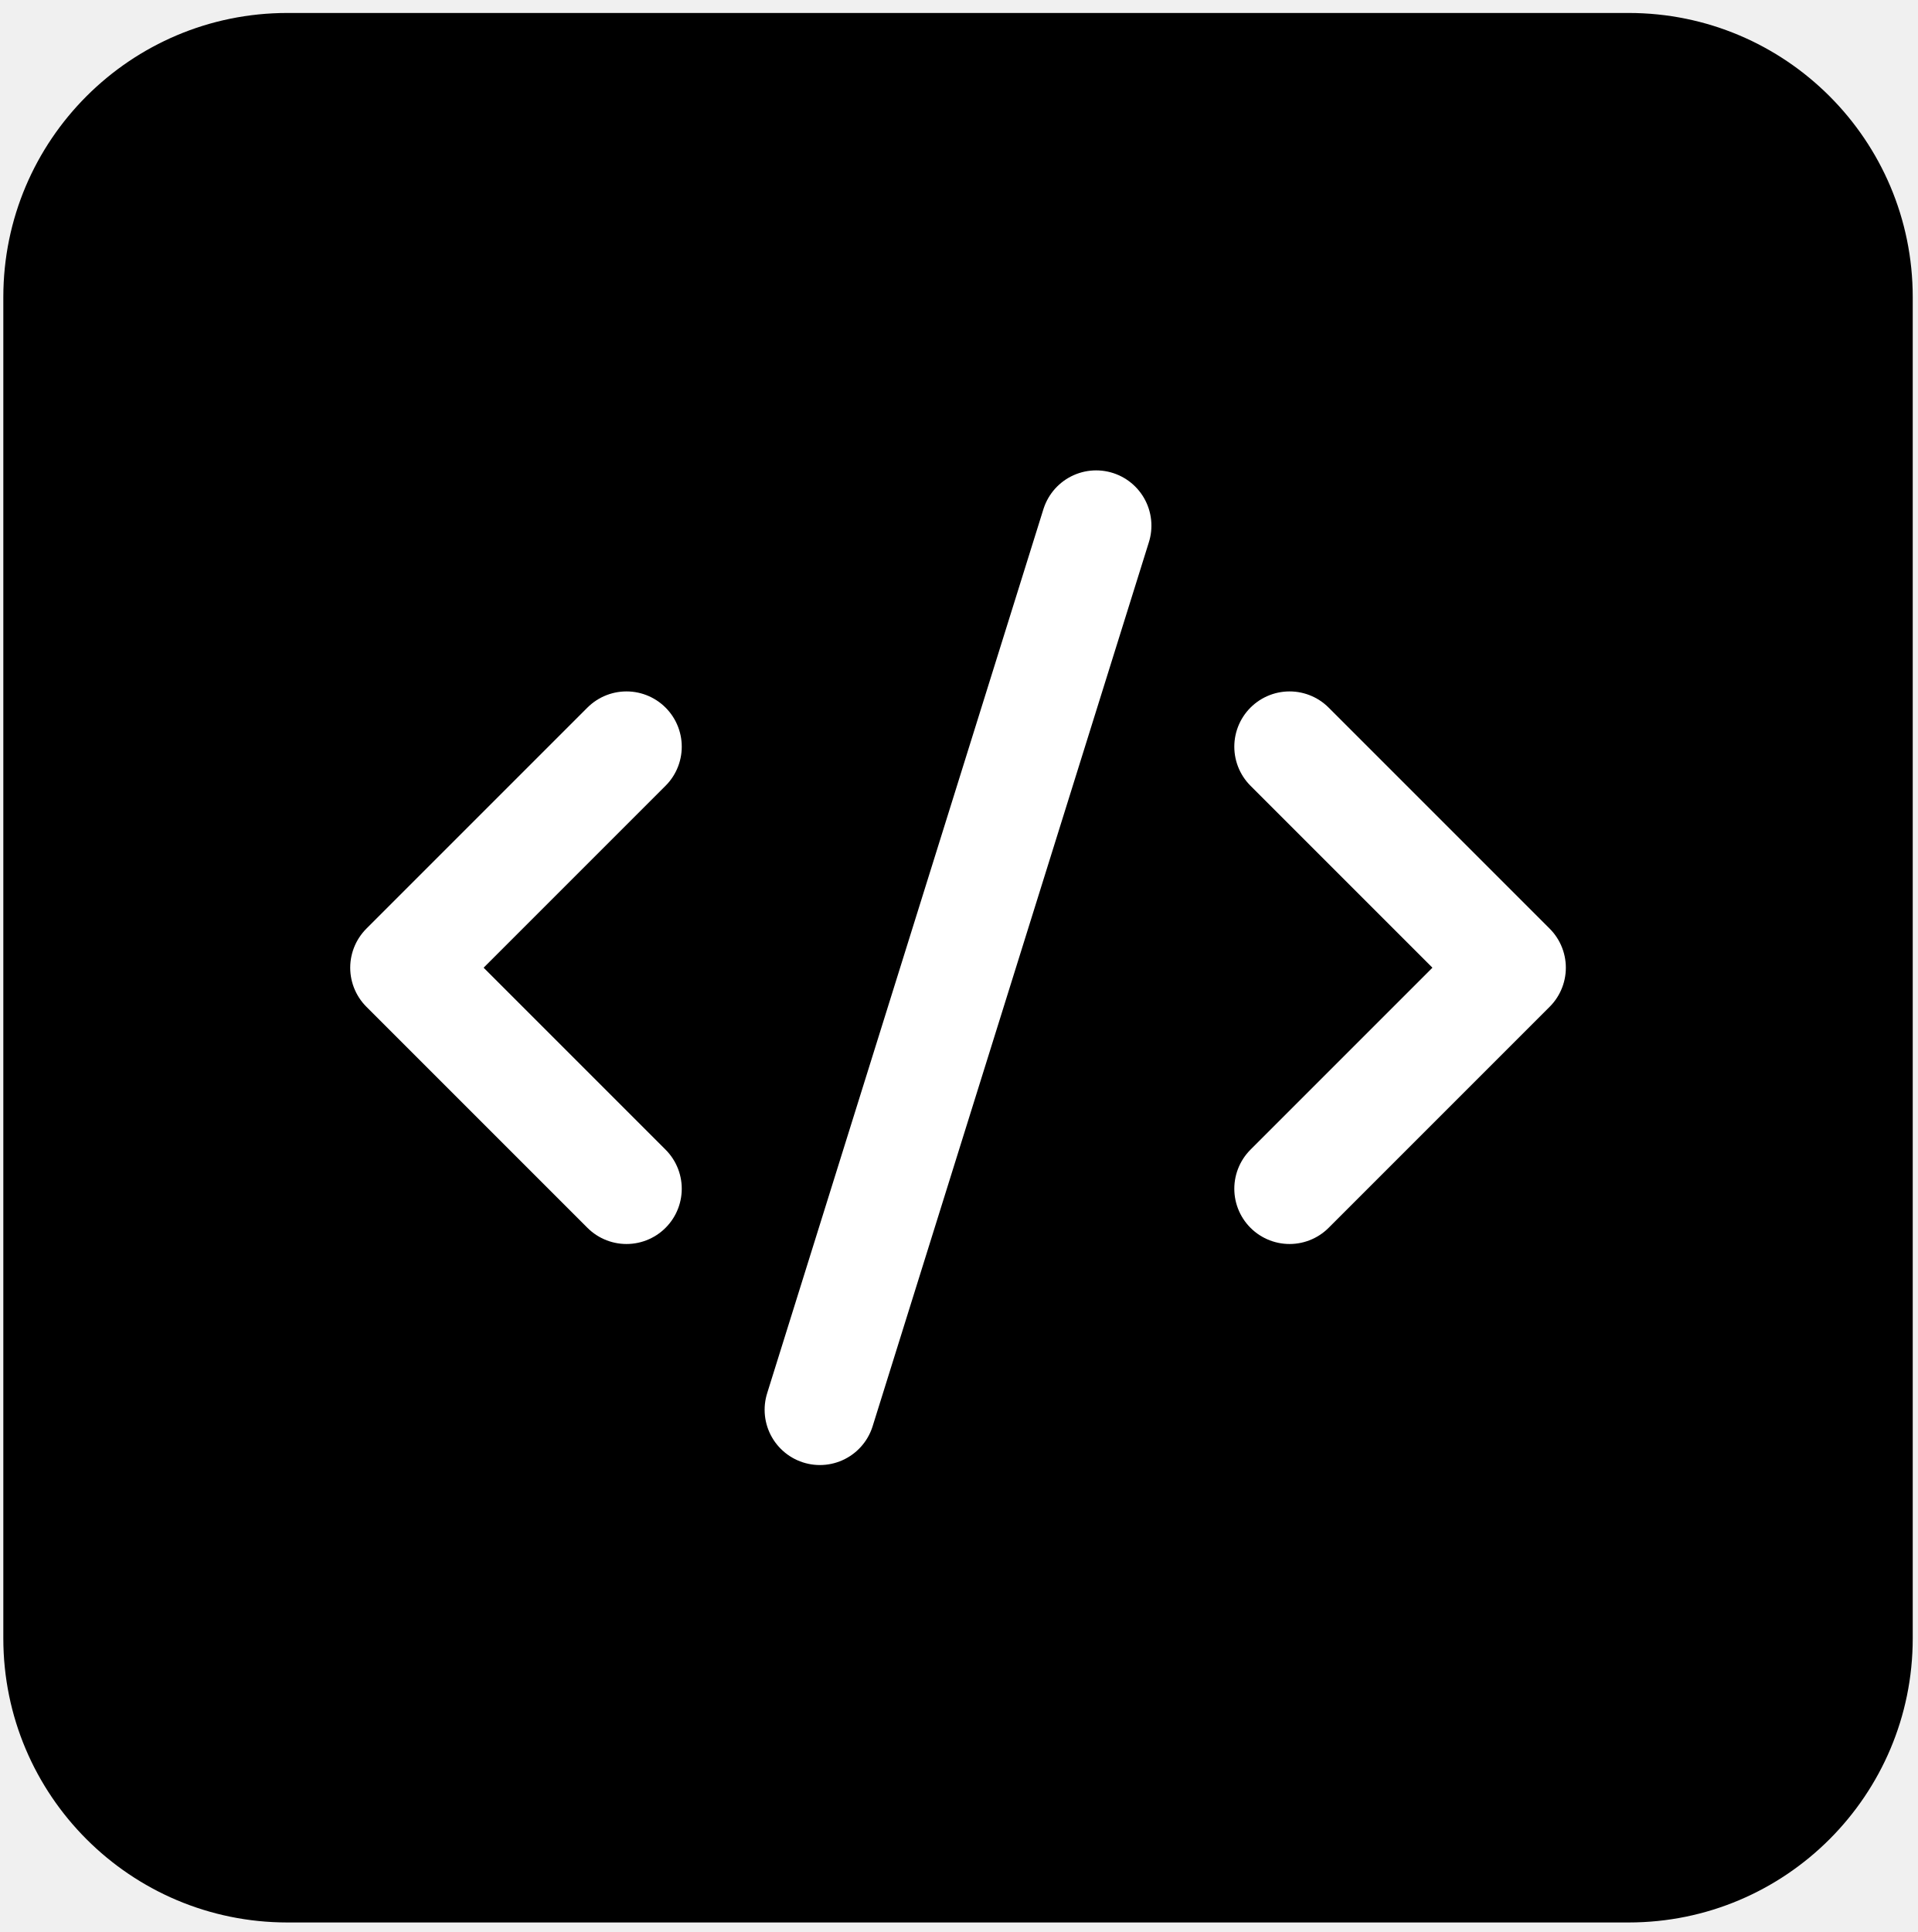
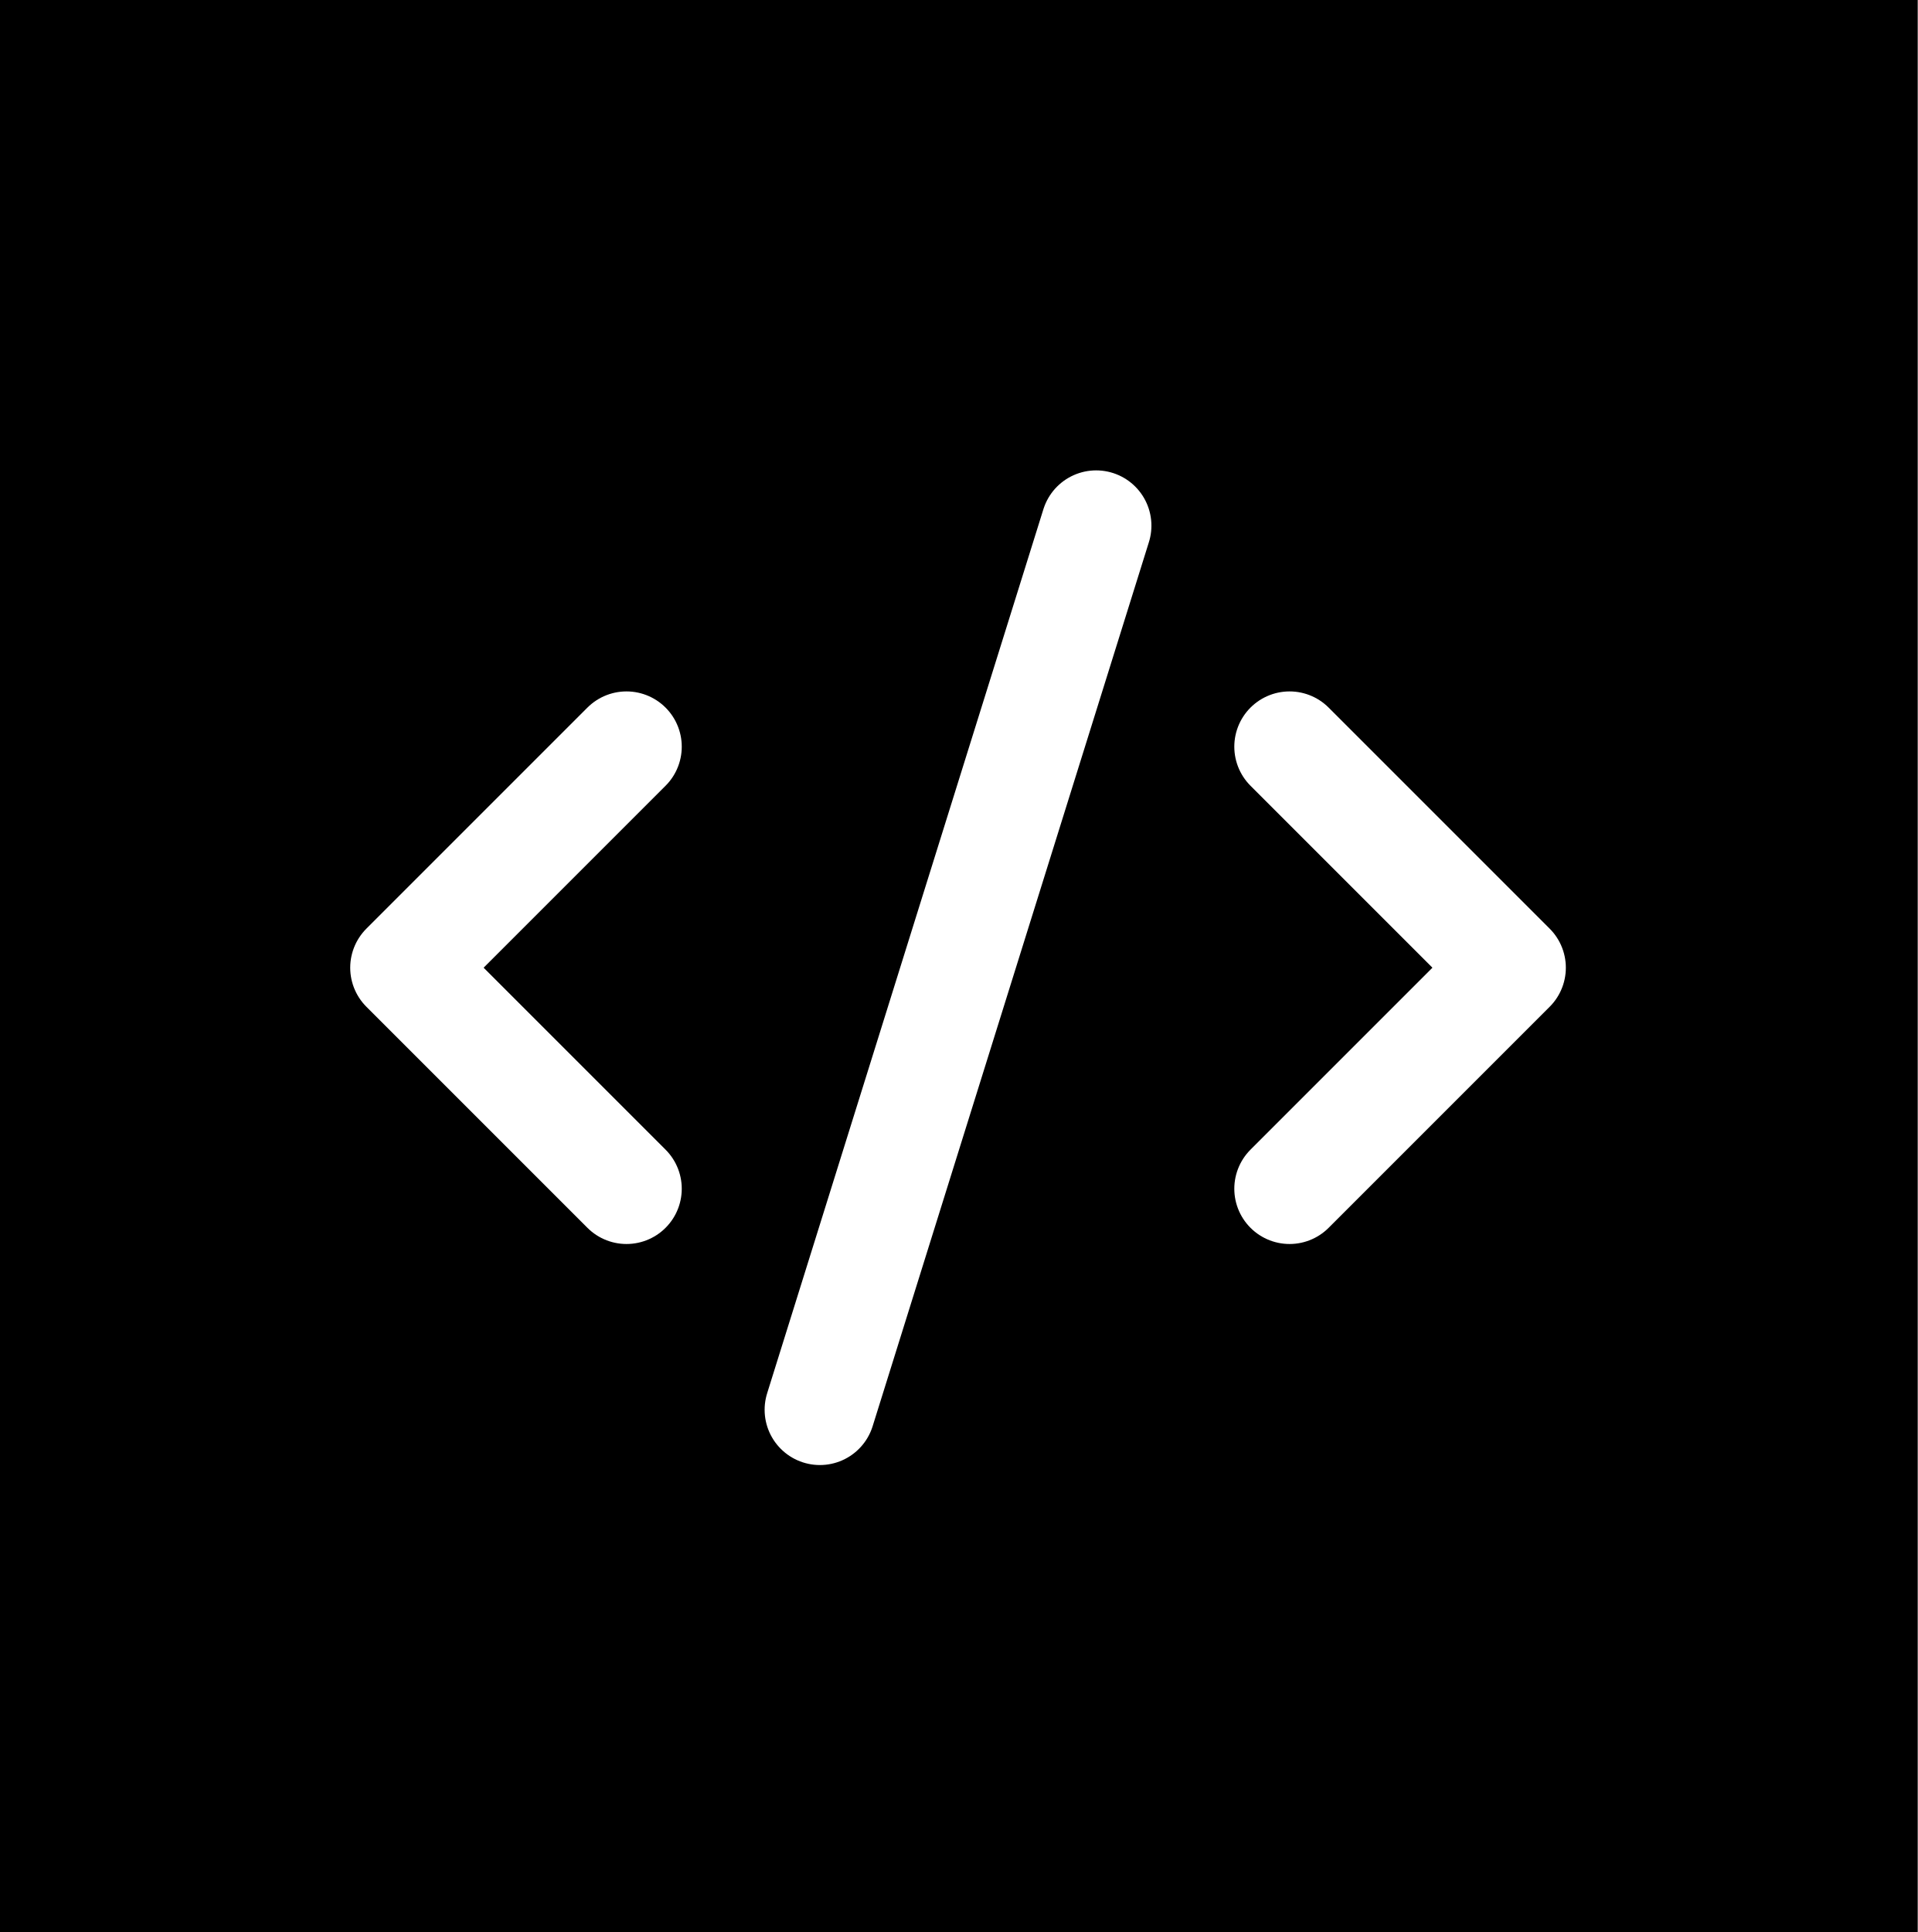
<svg xmlns="http://www.w3.org/2000/svg" width="135" height="136" viewBox="0 0 135 136" fill="none">
-   <rect x="0.234" y="0.913" width="134.416" height="134.416" rx="20" fill="black" />
+   <rect x="0" y="0" width="135" height="136" fill="black" />
  <path d="M90.781 83.679L106.34 68.12L90.781 52.561" stroke="white" stroke-width="7.78" stroke-linecap="round" stroke-linejoin="round" />
  <path d="M44.103 52.561L28.544 68.12L44.103 83.679" stroke="white" stroke-width="7.78" stroke-linecap="round" stroke-linejoin="round" />
  <path d="M77.166 37.002L57.717 99.239" stroke="white" stroke-width="7.78" stroke-linecap="round" stroke-linejoin="round" />
</svg>
